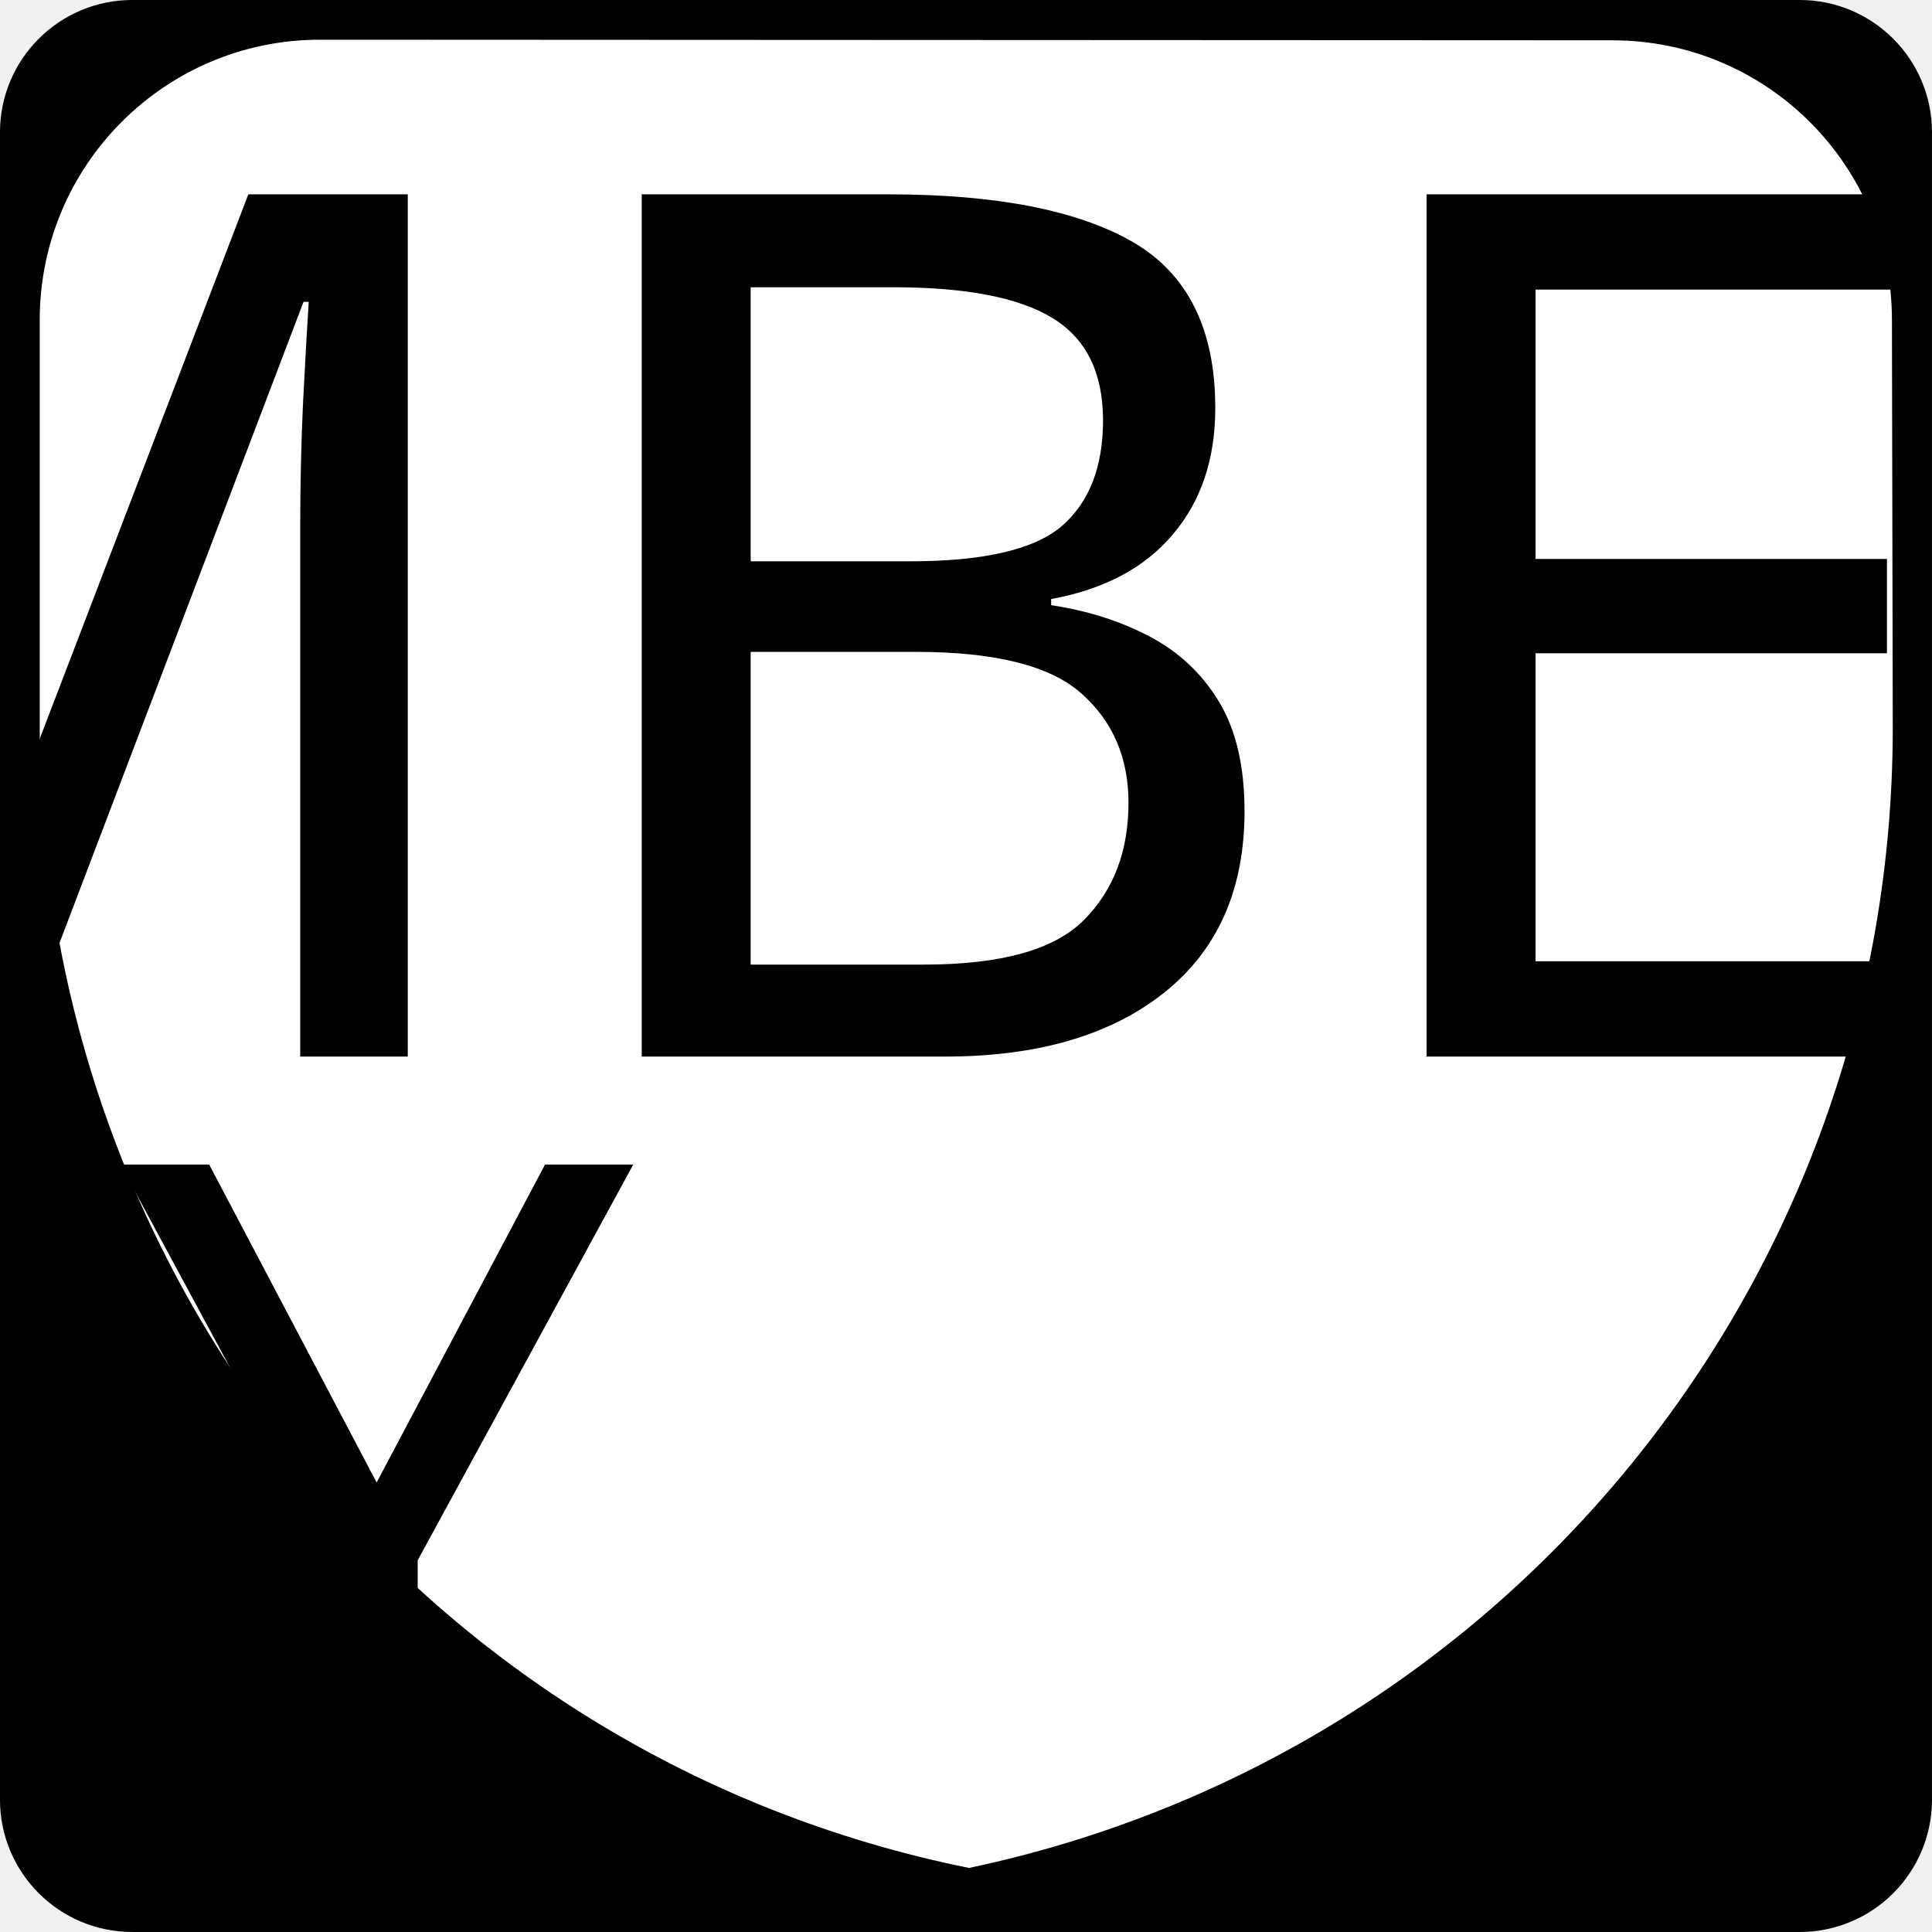
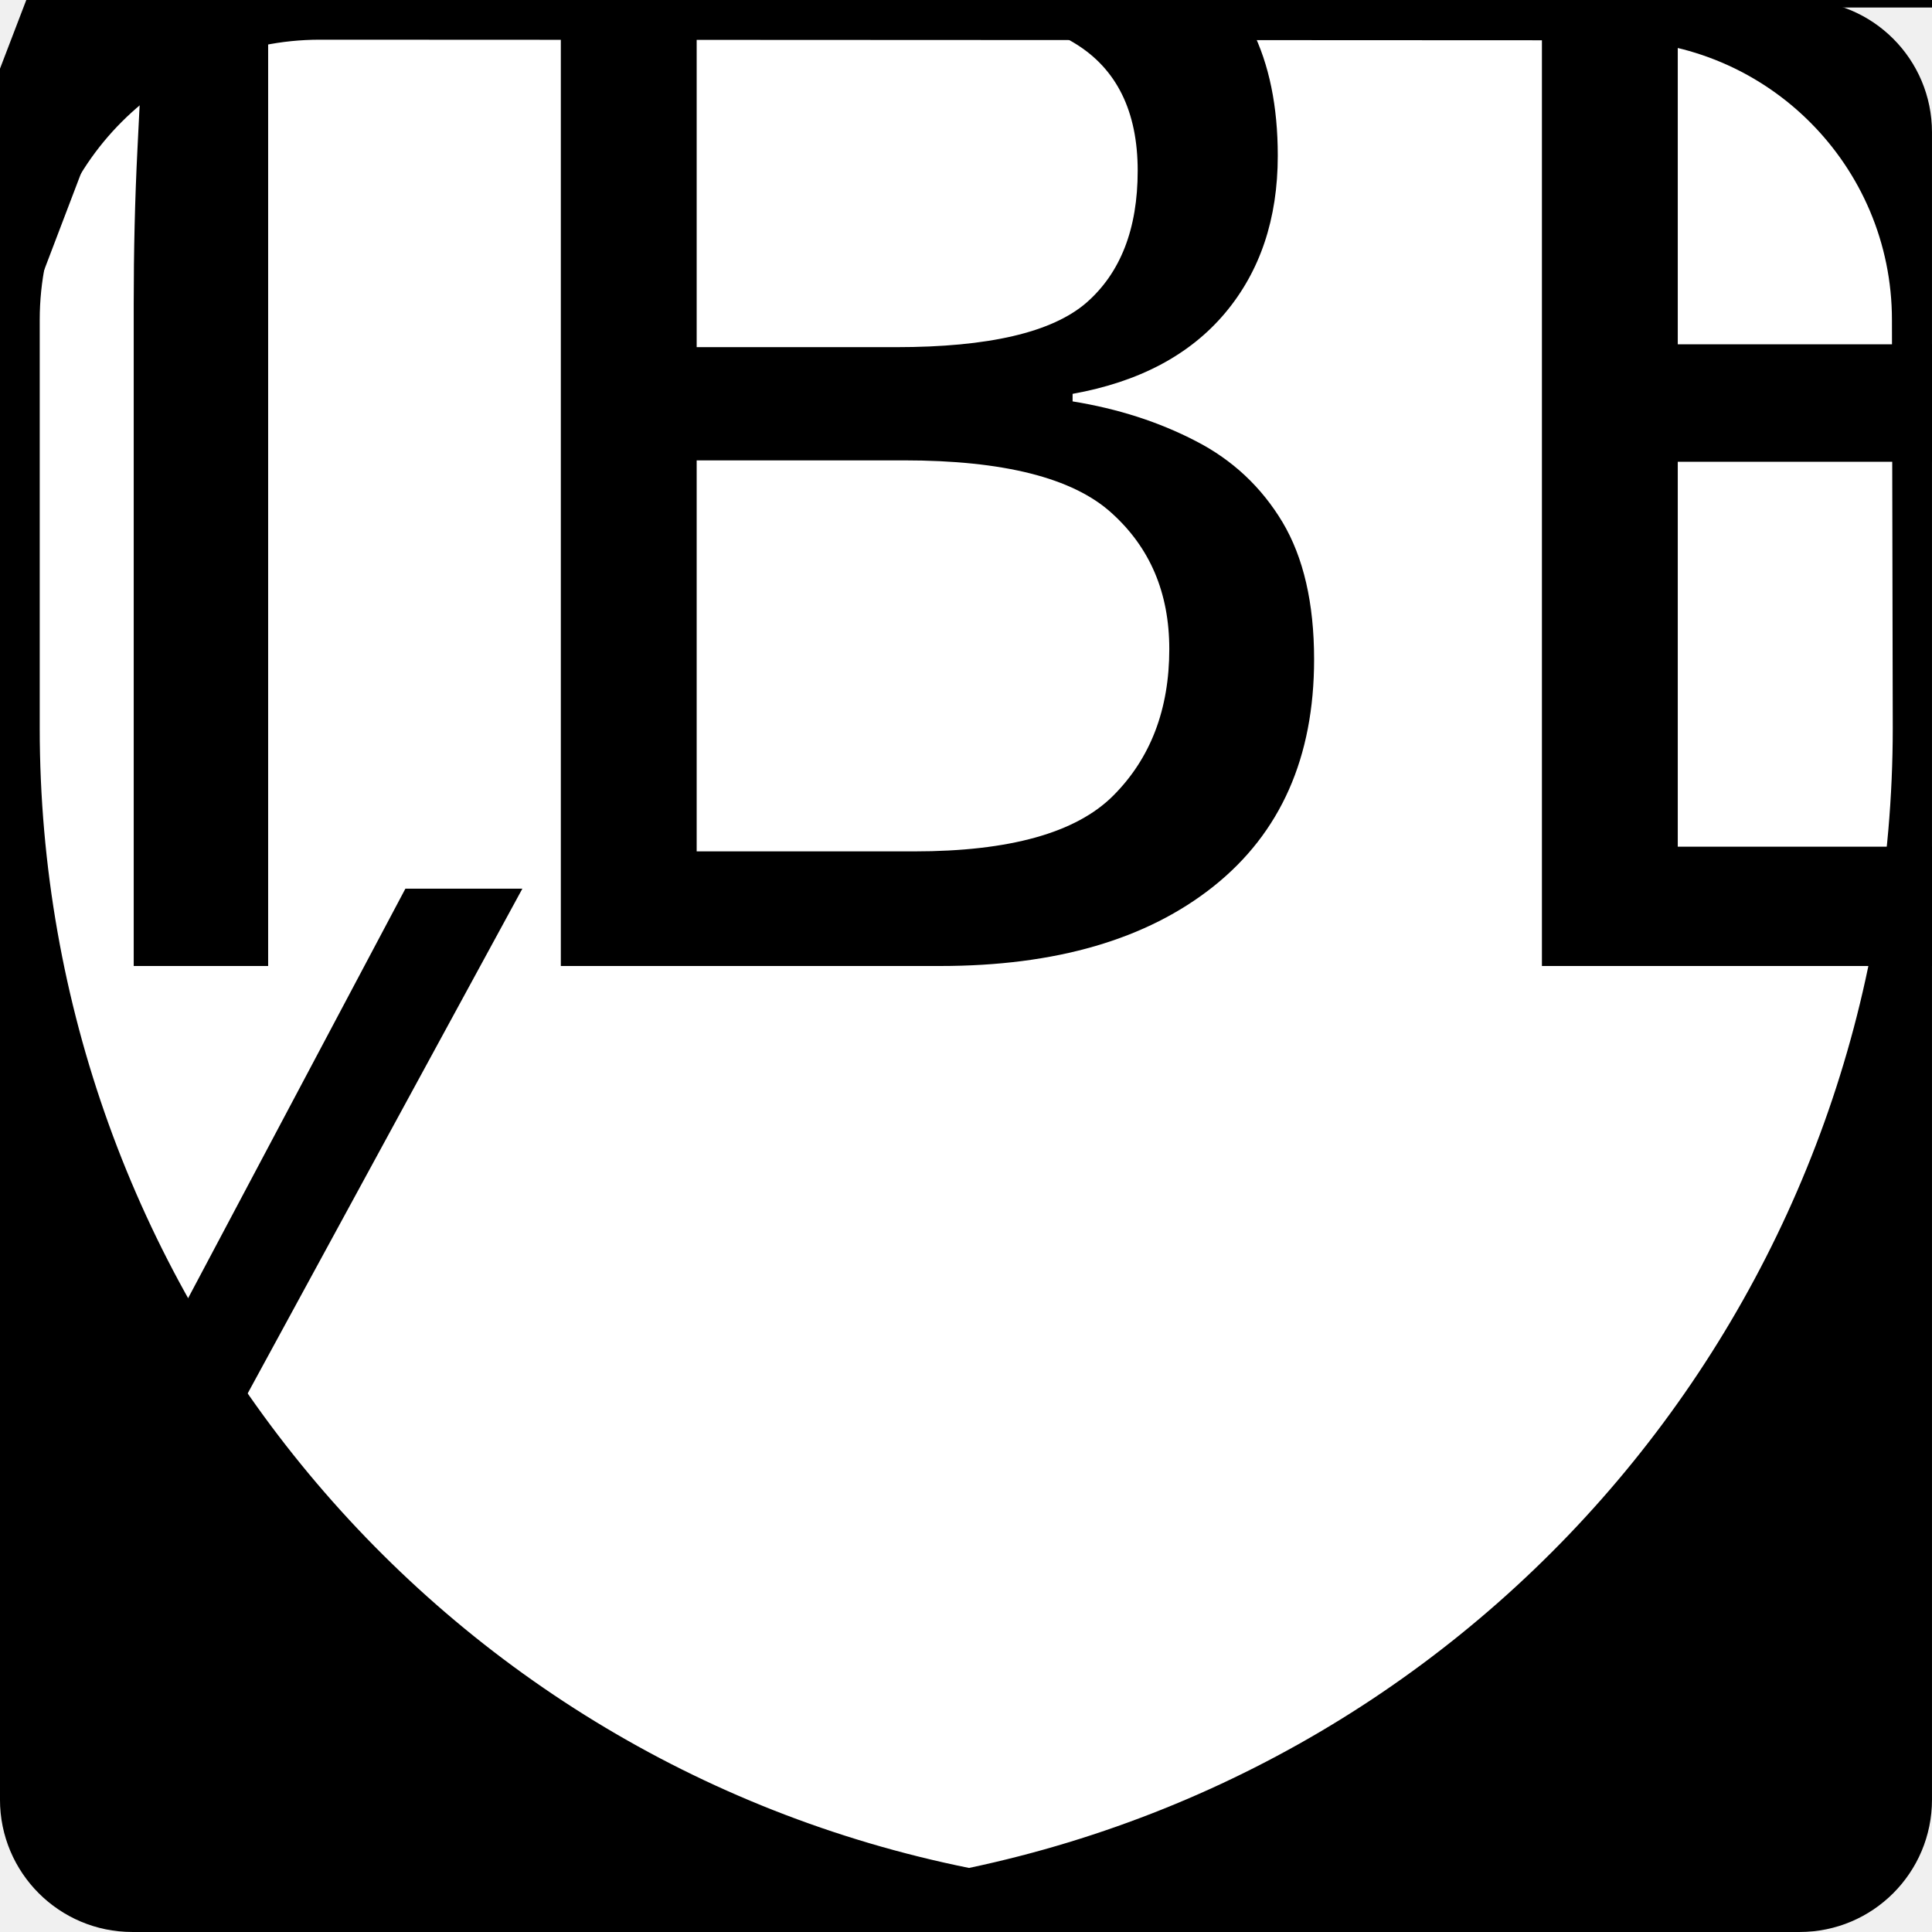
<svg xmlns="http://www.w3.org/2000/svg" viewBox="0 0 64 64" version="1.1">
  <g>
    <rect rx="3.945" ry="3.945" height="63.123" width="63.123" stroke="#000" y=".438" x=".438" stroke-width=".877" />
    <path d="m53.411 1.335c5.116 0 9.262 4.147 9.262 9.262l0.027 13.521c0 18.237-12.726 33.983-30.6 37.76-17.948-3.625-30.784-19.423-30.784-37.76v-13.52c0-5.127 4.156-9.283 9.283-9.283z" fill="#fff" />
-     <text style="word-spacing:0px;letter-spacing:0px;text-anchor:middle;text-align:center" xml:space="preserve" font-size="40px" line-height="125%" y="35" x="31.983" font-family="'Roadgeek 2014 Series D'" fill="#000000">
-       <tspan y="35" x="31.983" font-family="'Roadgeek 2014 Series C'">***NUMBER***</tspan>
+     <text style="word-spacing:0px;letter-spacing:0px;text-anchor:middle;text-align:center" xml:space="preserve" font-size="50px" line-height="125%" y="32" x="31.983" font-family="'Roadgeek 2014 Series D'" fill="#000000">
+       <tspan y="32" x="31.983" font-family="'Roadgeek 2014 Series C'">***NUMBER***</tspan>
    </text>
-     <text style="word-spacing:0px;letter-spacing:0px;text-anchor:middle;text-align:center" xml:space="preserve" font-size="30px" line-height="125%" y="60" x="31.983" font-family="'Roadgeek 2014 Series D'" fill="#000000">
-       <tspan y="60" x="31.983" font-family="'Roadgeek 2014 Series C'">Y</tspan>
+     <text style="word-spacing:0px;letter-spacing:0px;text-anchor:middle;text-align:center" xml:space="preserve" font-size="40px" line-height="125%" y="58" x="31.983" font-family="'Roadgeek 2014 Series D'" fill="#000000">
+       <tspan y="58" x="31.983" font-family="'Roadgeek 2014 Series C'">Y</tspan>
    </text>
  </g>
</svg>
